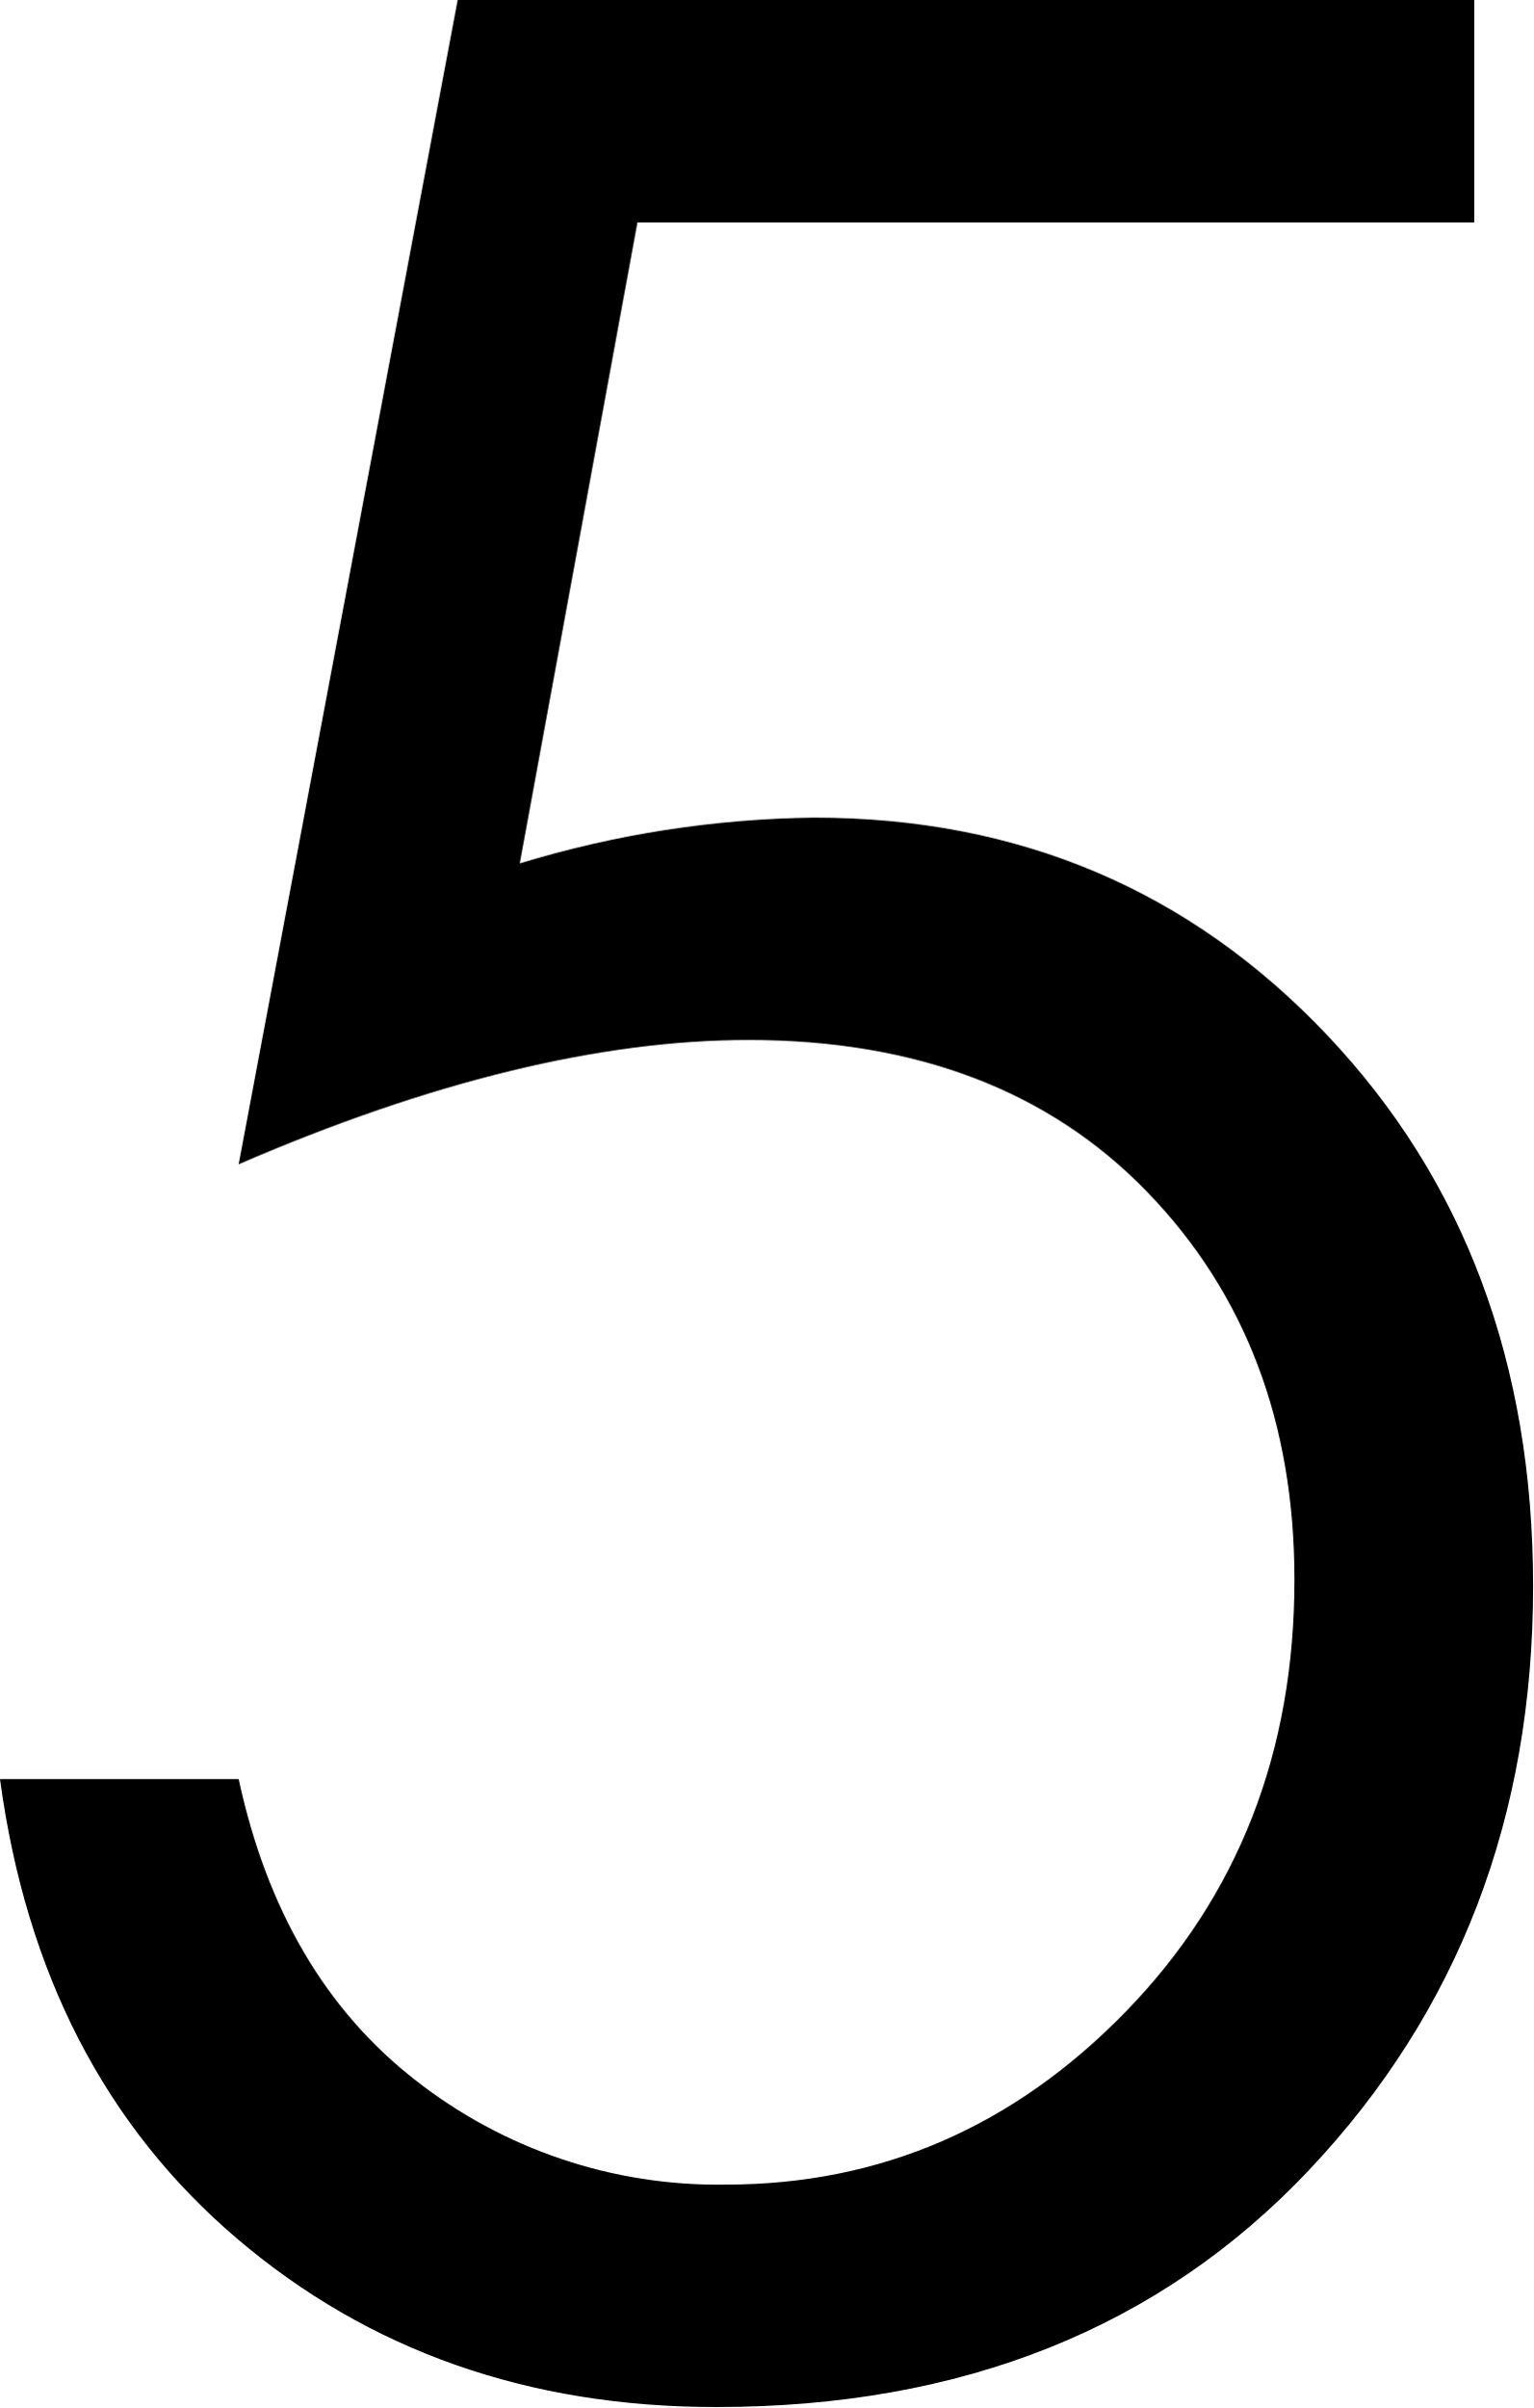
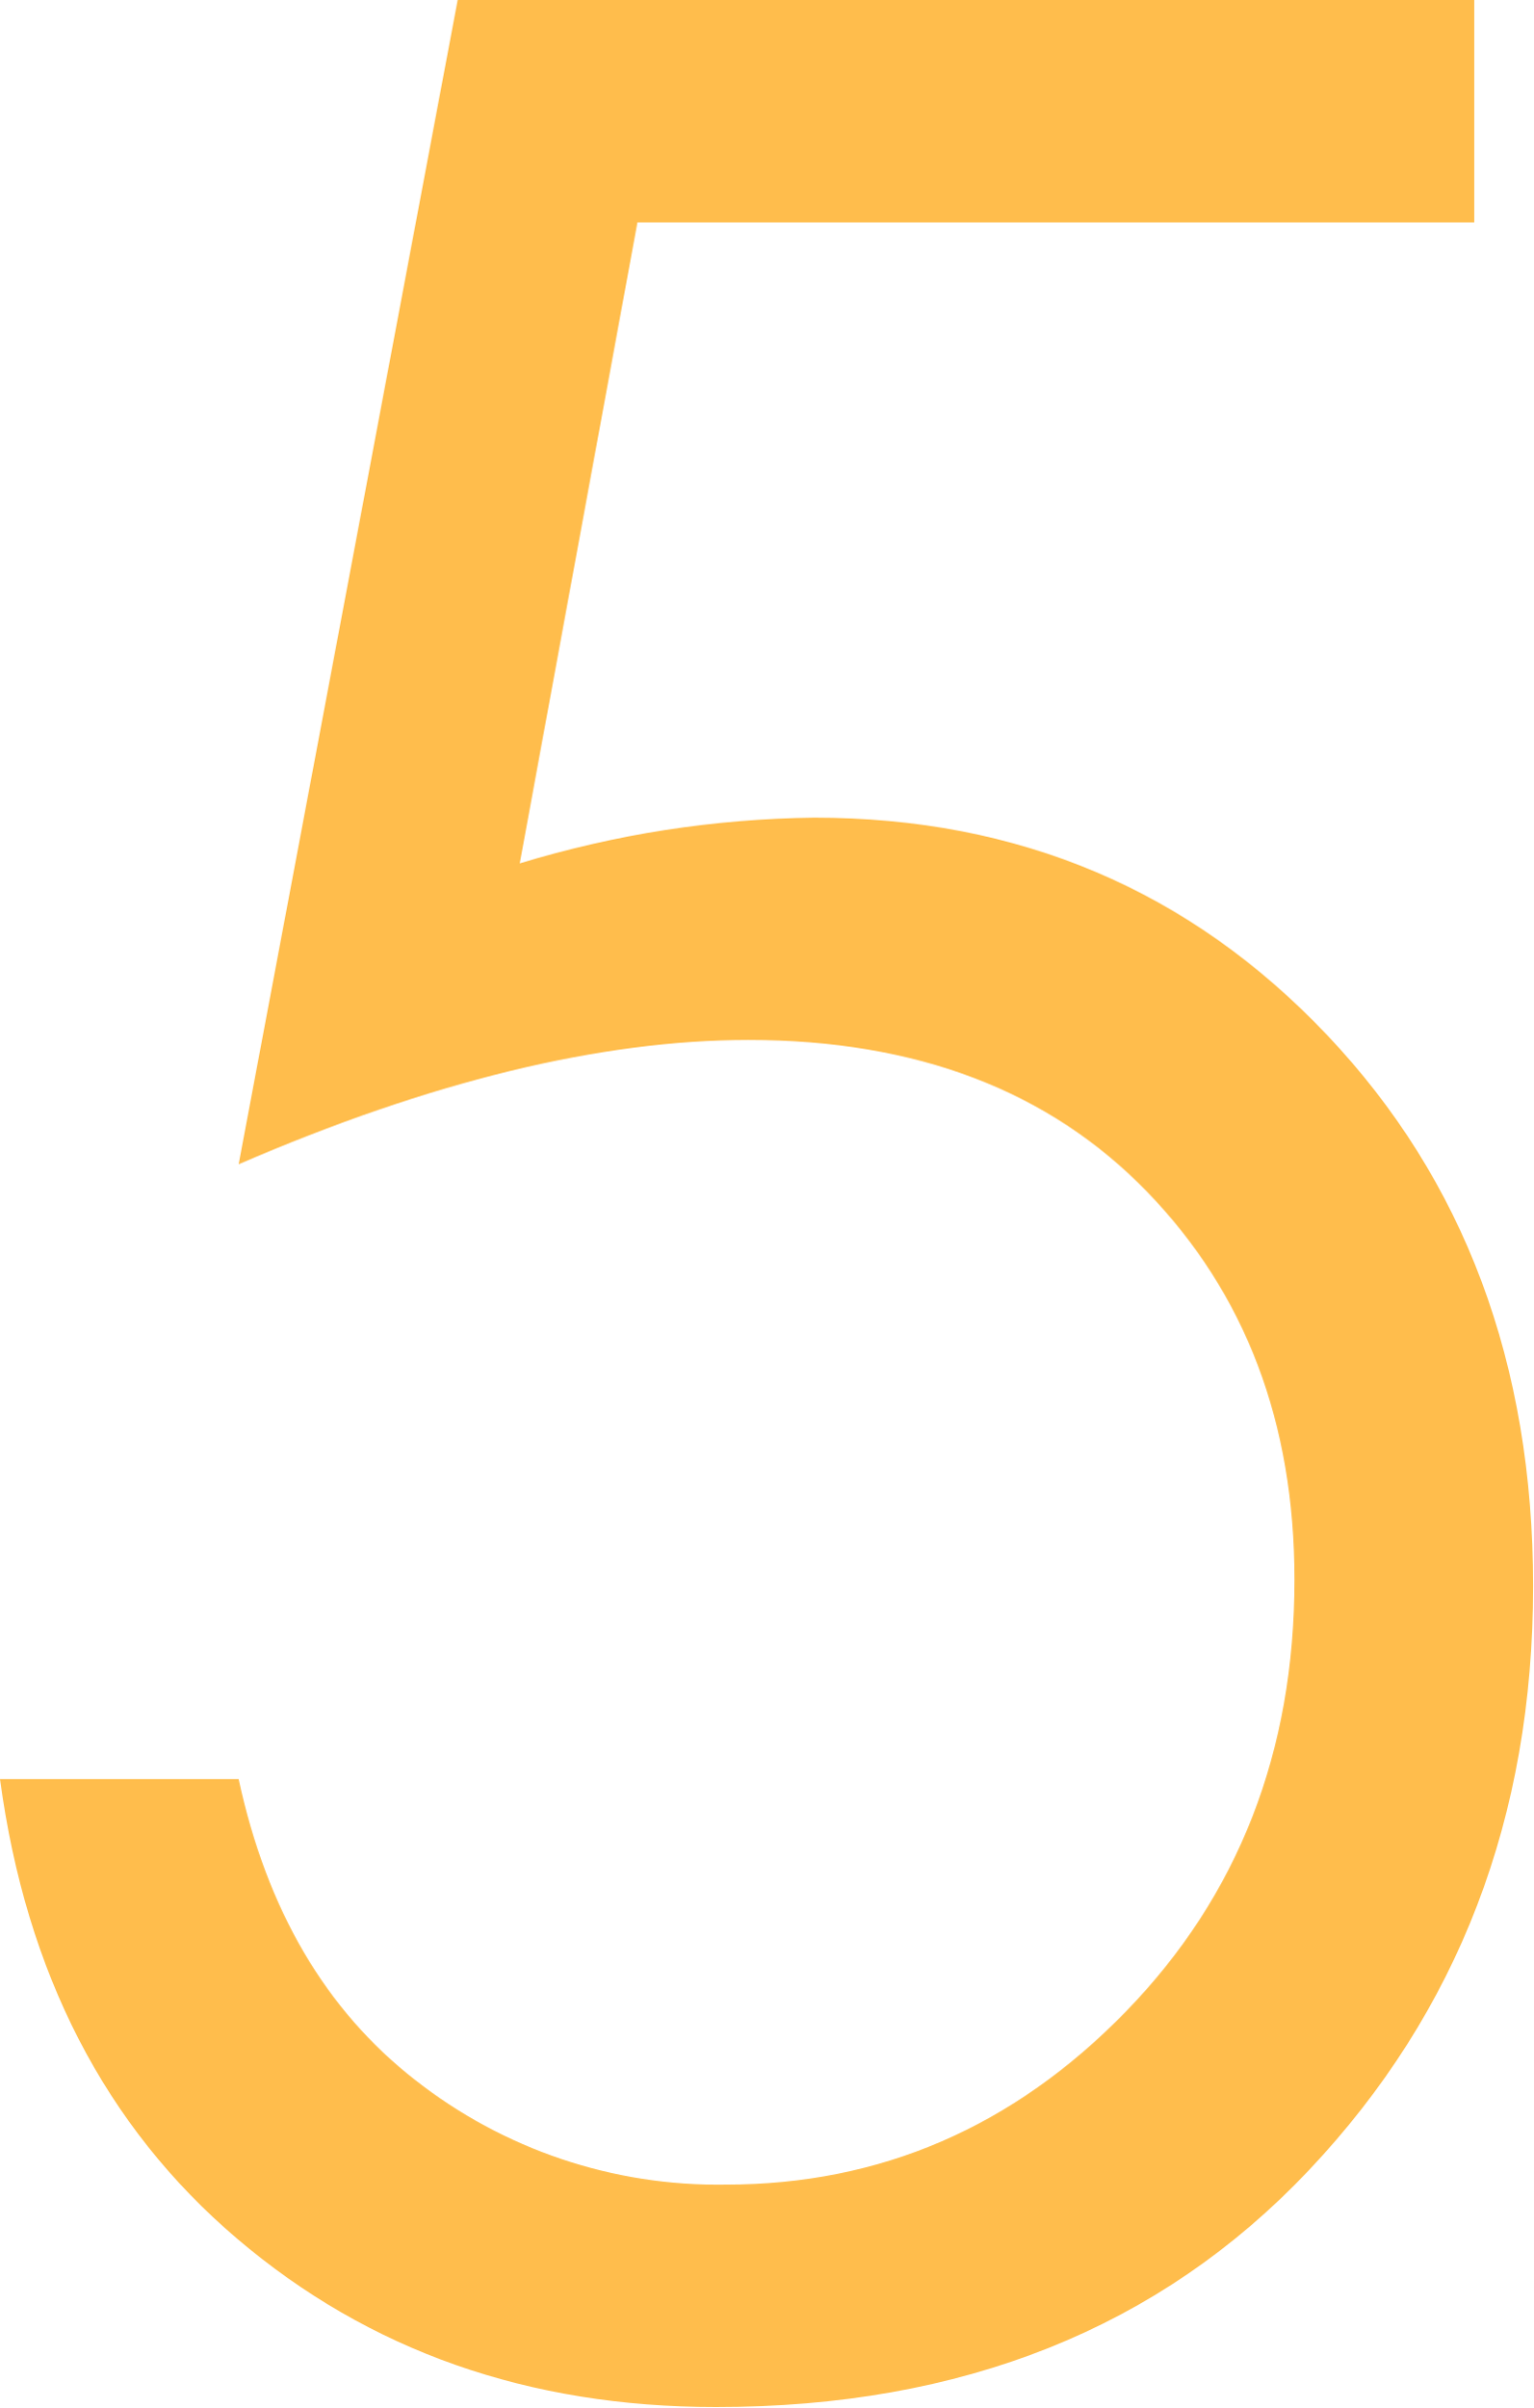
- <svg xmlns="http://www.w3.org/2000/svg" viewBox="0 0 93.8 147.2">
+ <svg xmlns="http://www.w3.org/2000/svg" viewBox="0 0 93.8 147.2" fill="#FFBD4C">
  <g id="图层_2" data-name="图层 2">
    <g id="图层_2-2" data-name="图层 2">
      <path d="M90.2,0V13.6H39L31.8,52.8a64.33,64.33,0,0,1,18-2.8q18.8,0,31.4,13.3T93.8,97q0,21.19-13.7,35.7T43.8,147.2q-17.2,0-29.3-10.3T0,108.8H14.6q2.59,12,10.8,18.4a30,30,0,0,0,19,6.4q14.2,0,24.5-10.6T79.2,96.6q0-14.4-9-23.7T45.8,63.6q-13.61,0-31.2,7.6L28,0Z" />
    </g>
  </g>
</svg>
